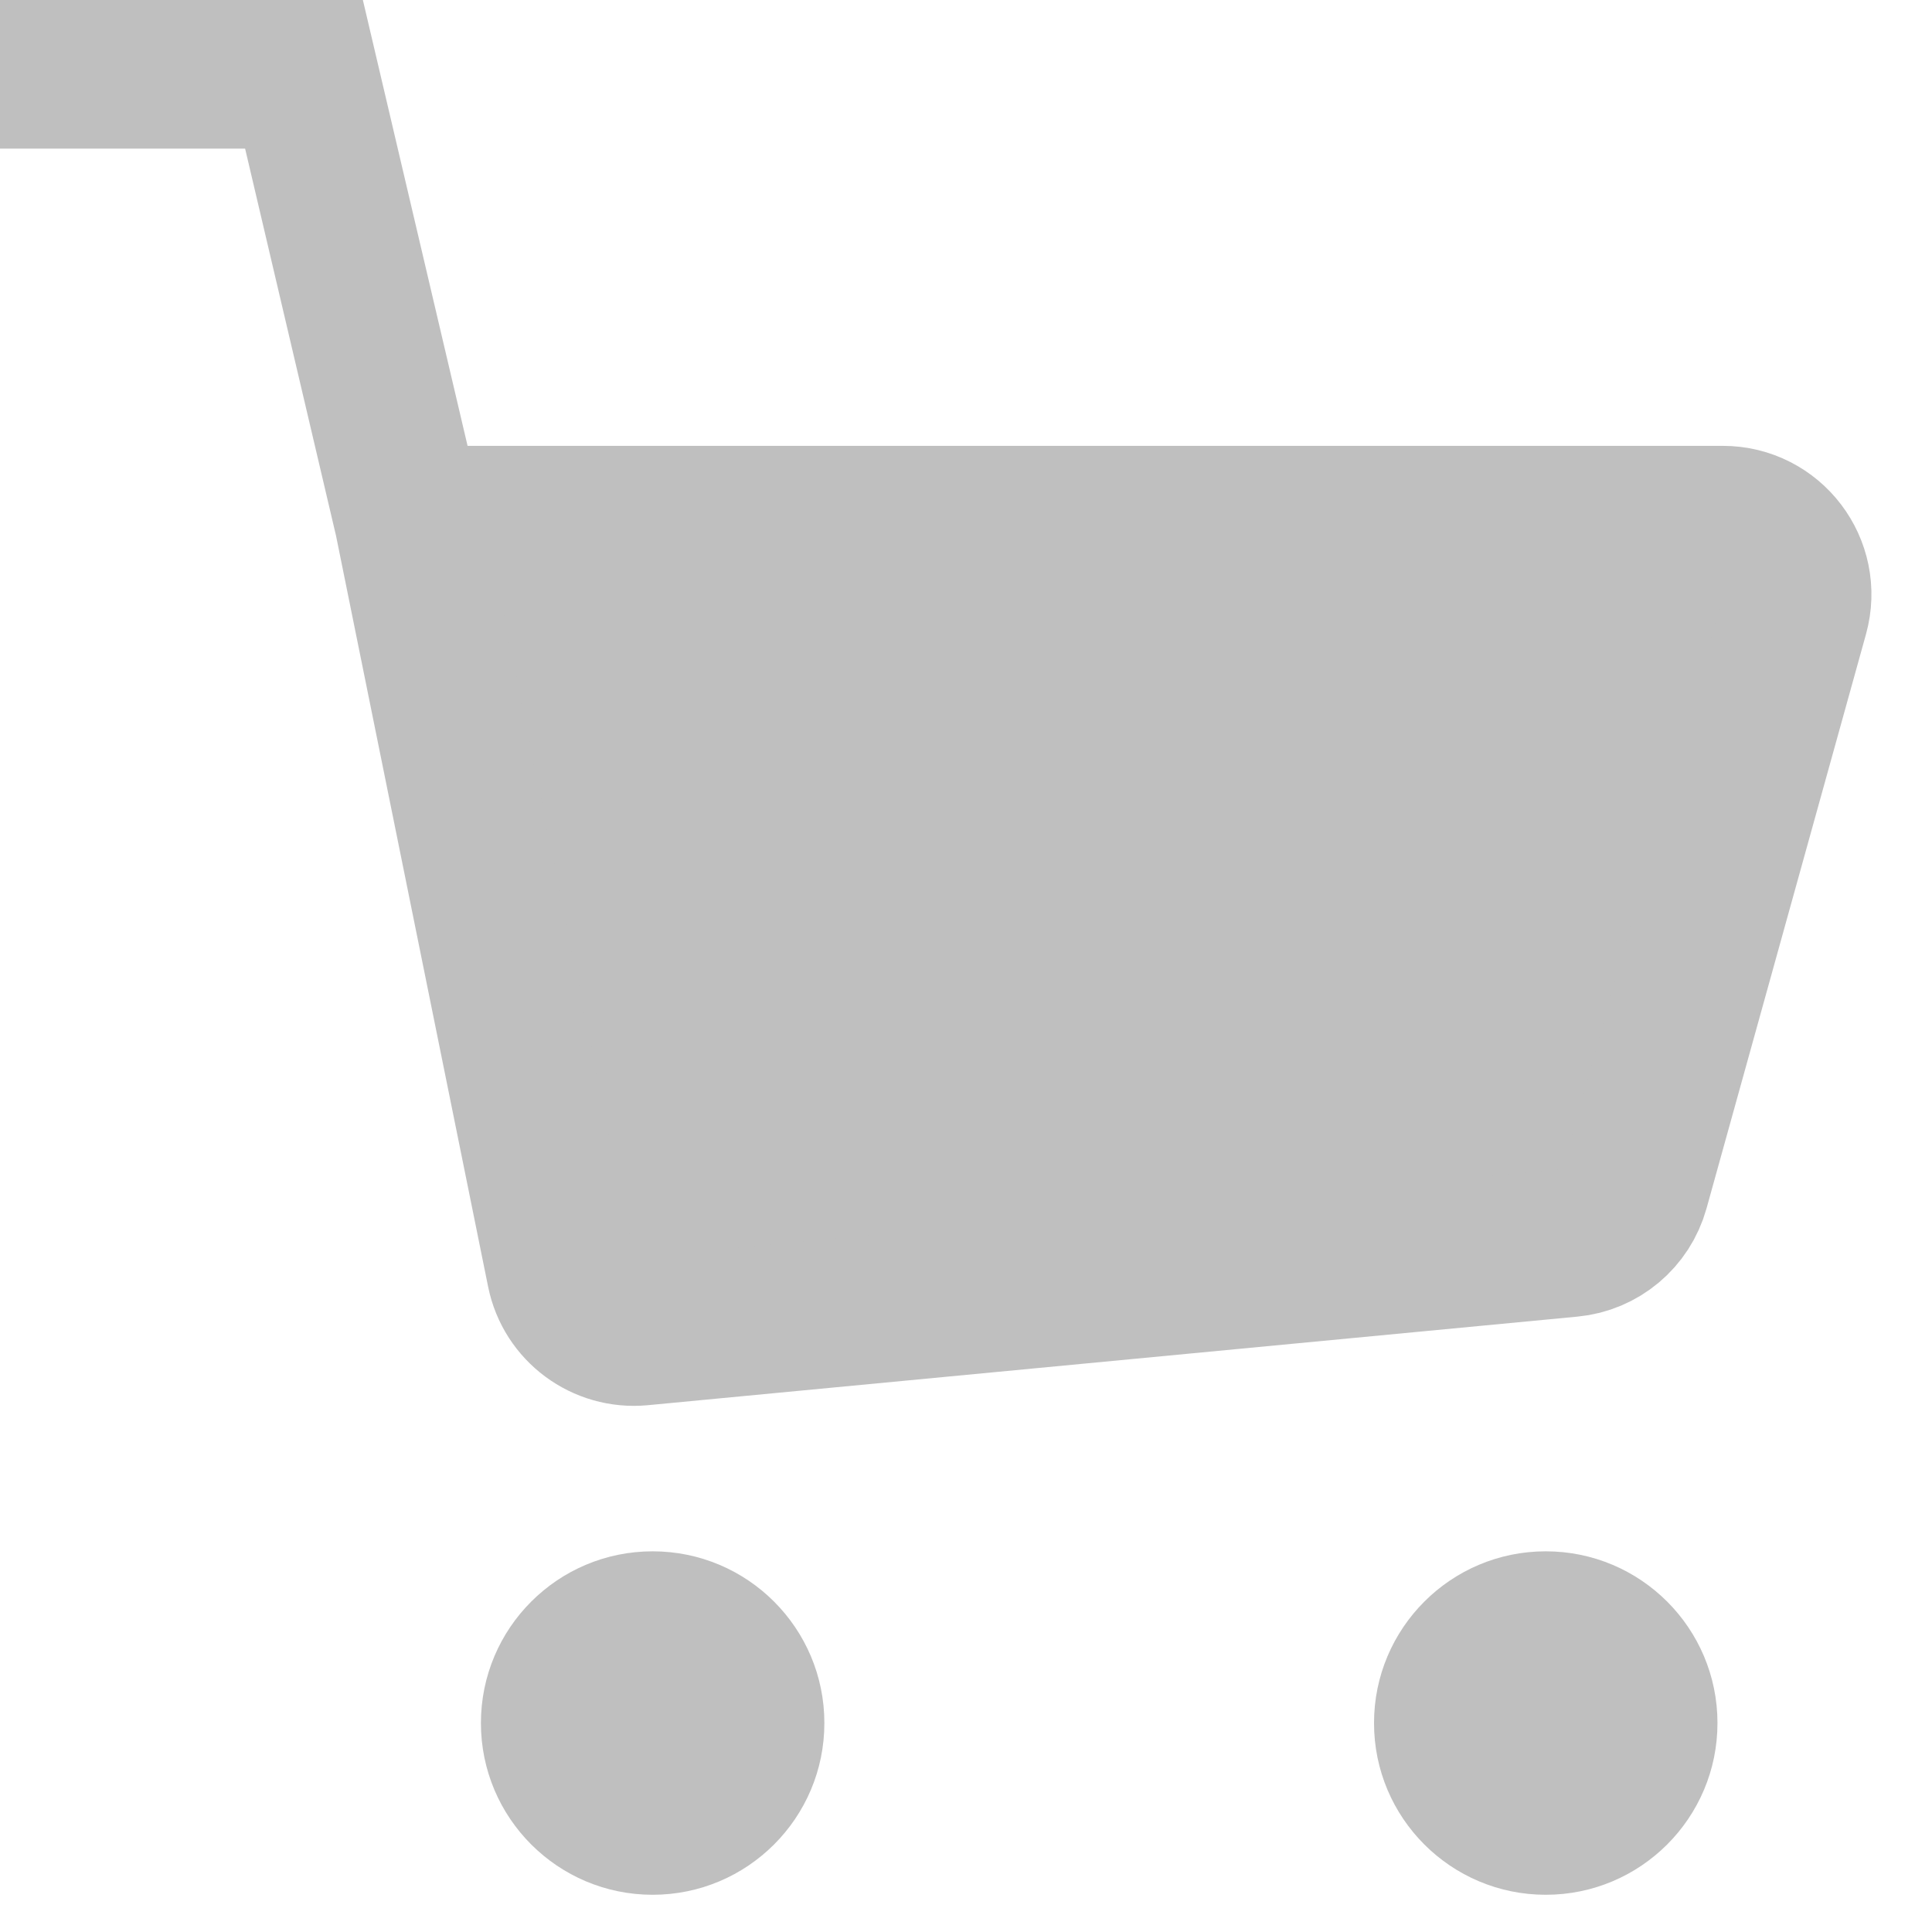
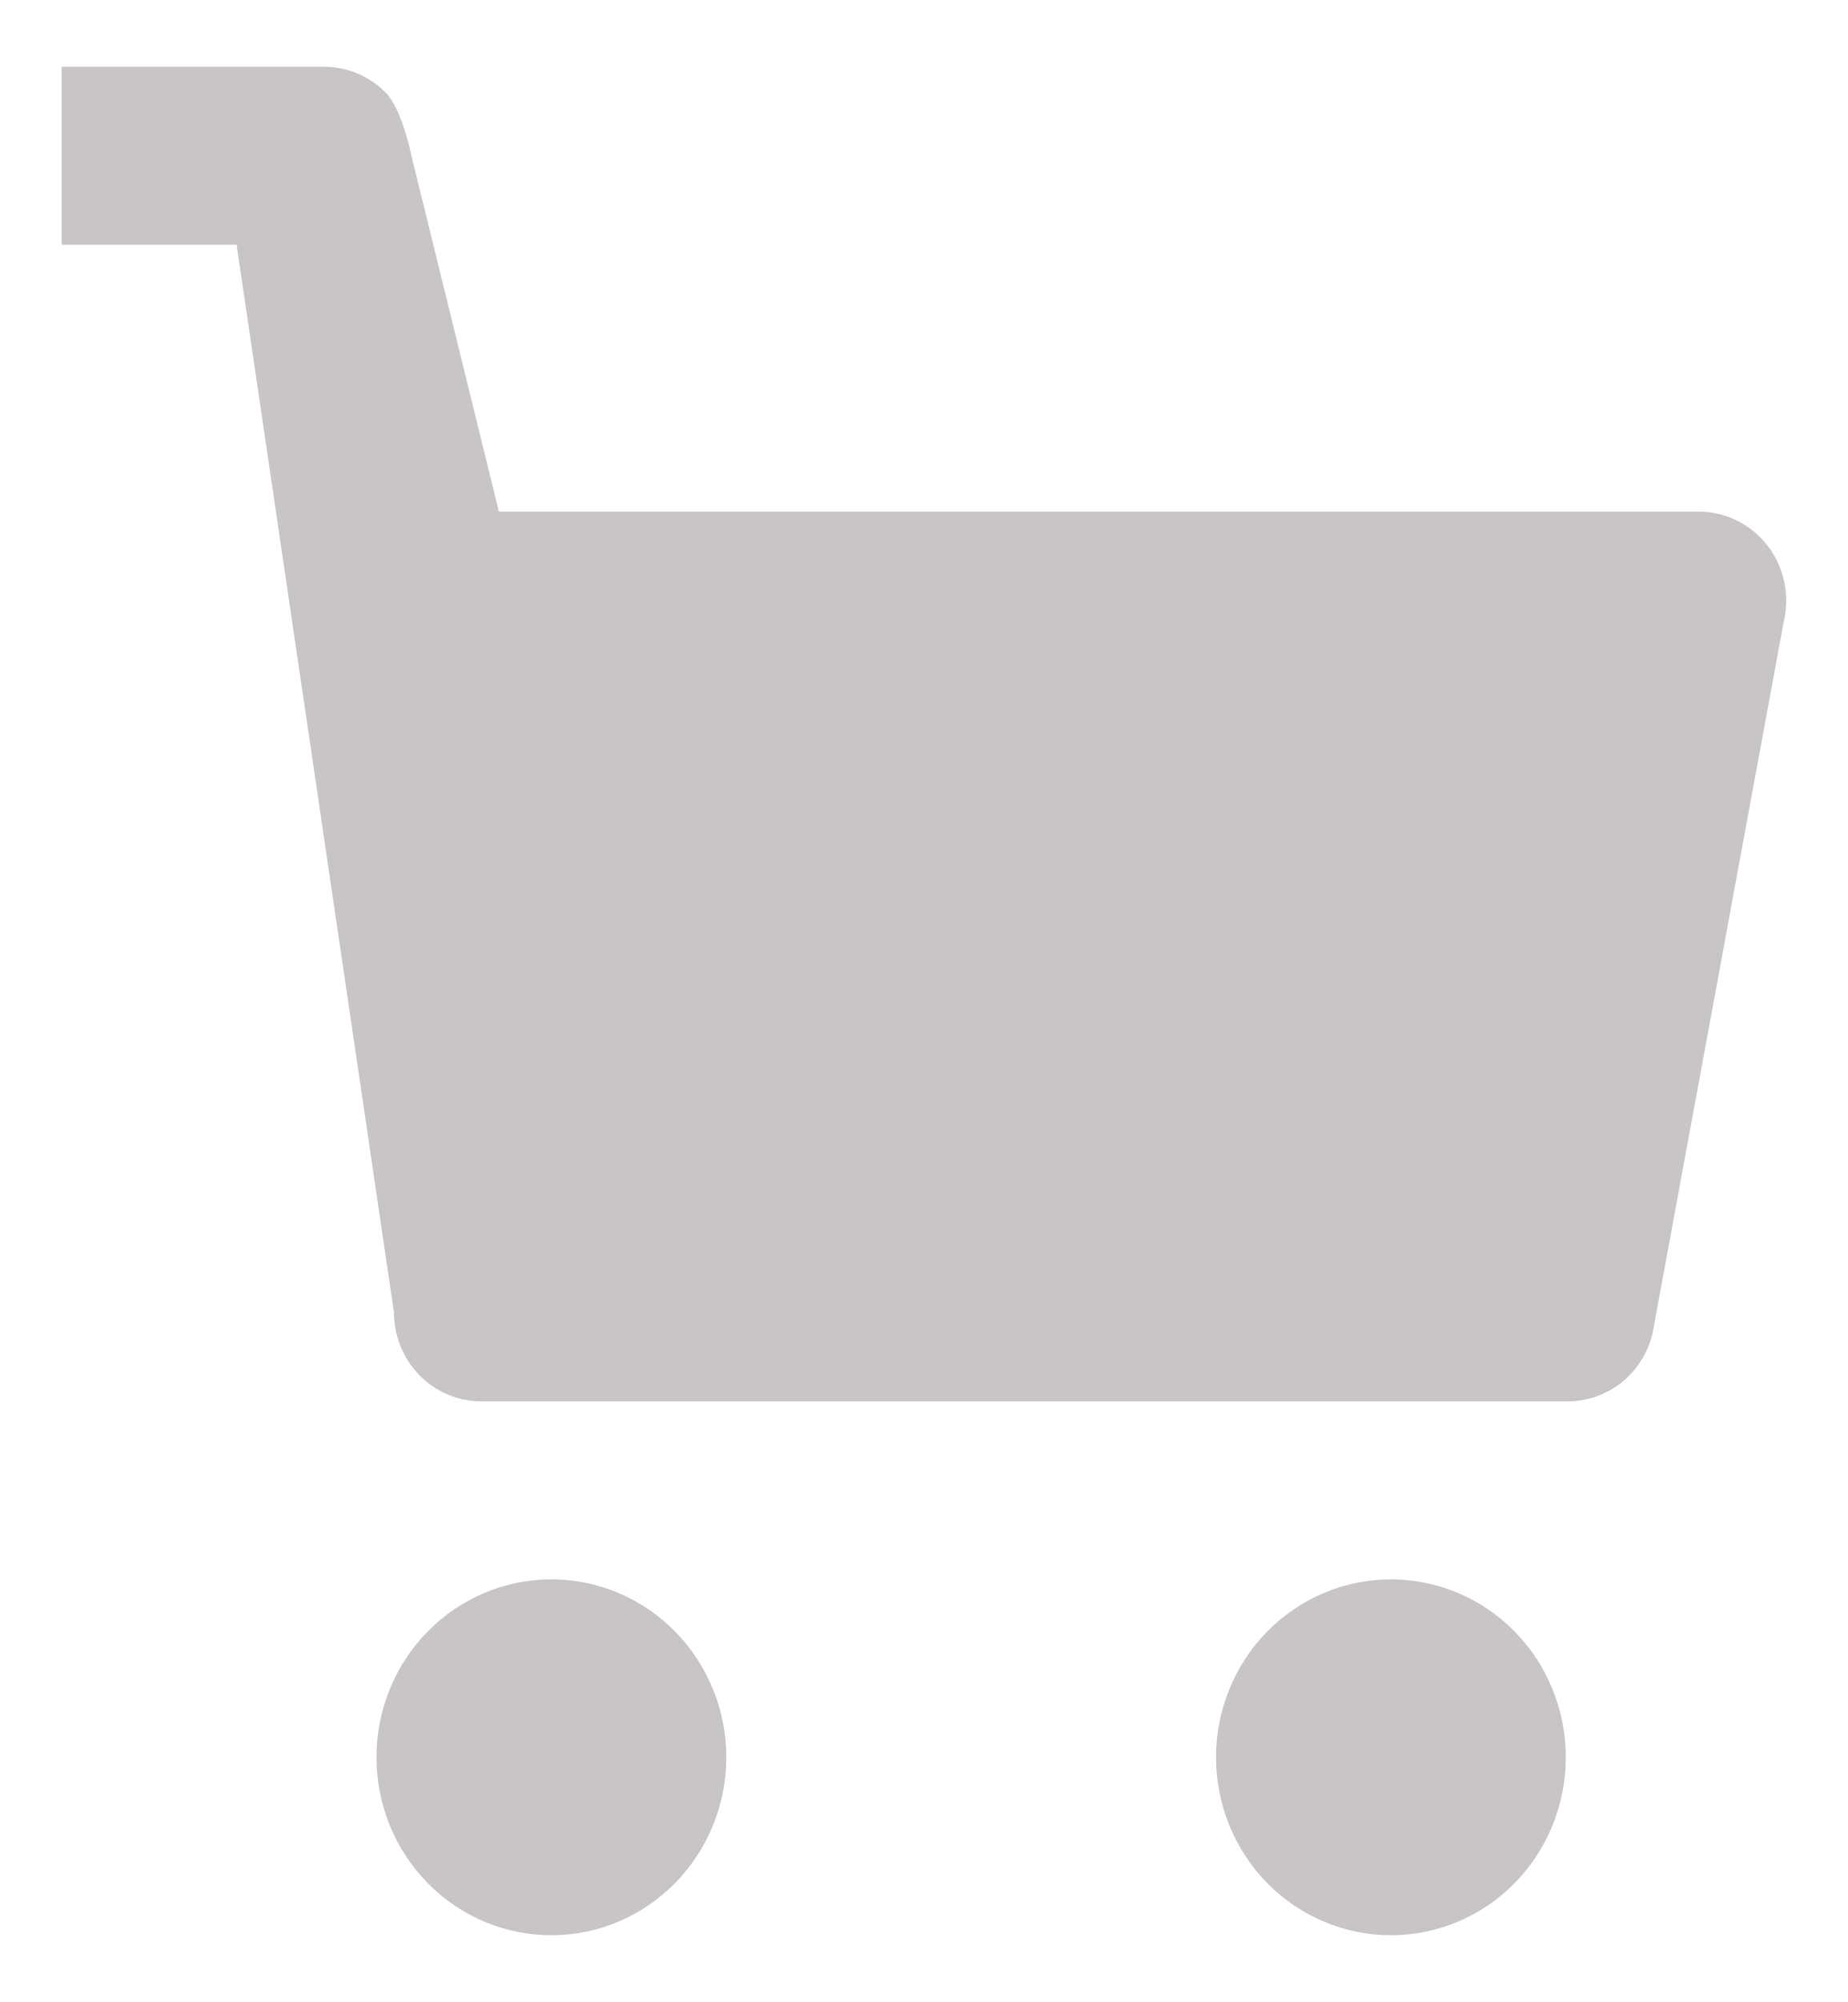
- <svg xmlns="http://www.w3.org/2000/svg" width="26" height="26" viewBox="0 0 26 26" fill="none">
-   <path d="M21.134 16.723L8.624 17.915C8.114 17.963 7.65 17.619 7.549 17.118L5.5 7H23.184C23.846 7 24.325 7.63 24.148 8.268L22.002 15.995C21.891 16.394 21.546 16.684 21.134 16.723Z" fill="#BFBFBF" />
-   <path d="M0 1H4.091L5.5 7M5.5 7L7.549 17.118C7.65 17.619 8.114 17.963 8.624 17.915L21.134 16.723C21.546 16.684 21.891 16.394 22.002 15.995L24.148 8.268C24.325 7.63 23.846 7 23.184 7H5.5Z" stroke="#BFBFBF" stroke-width="2" />
-   <circle cx="8.783" cy="23.188" r="2.311" fill="#BFBFBF" />
-   <circle cx="20.802" cy="23.188" r="2.311" fill="#BFBFBF" />
+ <svg xmlns="http://www.w3.org/2000/svg" width="24" height="26" viewBox="0 0 24 26" fill="none">
+   <path d="M6.48 6.644H22.065C22.238 6.644 22.408 6.685 22.563 6.762C22.718 6.839 22.854 6.951 22.96 7.089C23.067 7.228 23.14 7.389 23.176 7.561C23.212 7.733 23.209 7.91 23.167 8.081L21.463 17.325C21.401 17.575 21.259 17.797 21.06 17.956C20.86 18.114 20.614 18.2 20.361 18.2H6.253C5.952 18.2 5.663 18.078 5.45 17.862C5.237 17.645 5.117 17.351 5.117 17.044L3.073 3.178H0.801V0.867H4.208C4.51 0.867 4.799 0.988 5.012 1.205C5.225 1.422 5.344 2.022 5.344 2.022L6.48 6.644ZM7.162 25.133C6.559 25.133 5.981 24.89 5.555 24.456C5.129 24.023 4.89 23.435 4.89 22.822C4.89 22.209 5.129 21.622 5.555 21.188C5.981 20.755 6.559 20.511 7.162 20.511C7.764 20.511 8.342 20.755 8.768 21.188C9.194 21.622 9.434 22.209 9.434 22.822C9.434 23.435 9.194 24.023 8.768 24.456C8.342 24.89 7.764 25.133 7.162 25.133ZM18.067 25.133C17.464 25.133 16.886 24.89 16.46 24.456C16.034 24.023 15.795 23.435 15.795 22.822C15.795 22.209 16.034 21.622 16.46 21.188C16.886 20.755 17.464 20.511 18.067 20.511C18.669 20.511 19.247 20.755 19.673 21.188C20.099 21.622 20.338 22.209 20.338 22.822C20.338 23.435 20.099 24.023 19.673 24.456C19.247 24.89 18.669 25.133 18.067 25.133Z" fill="#C9C5C6" />
</svg>
